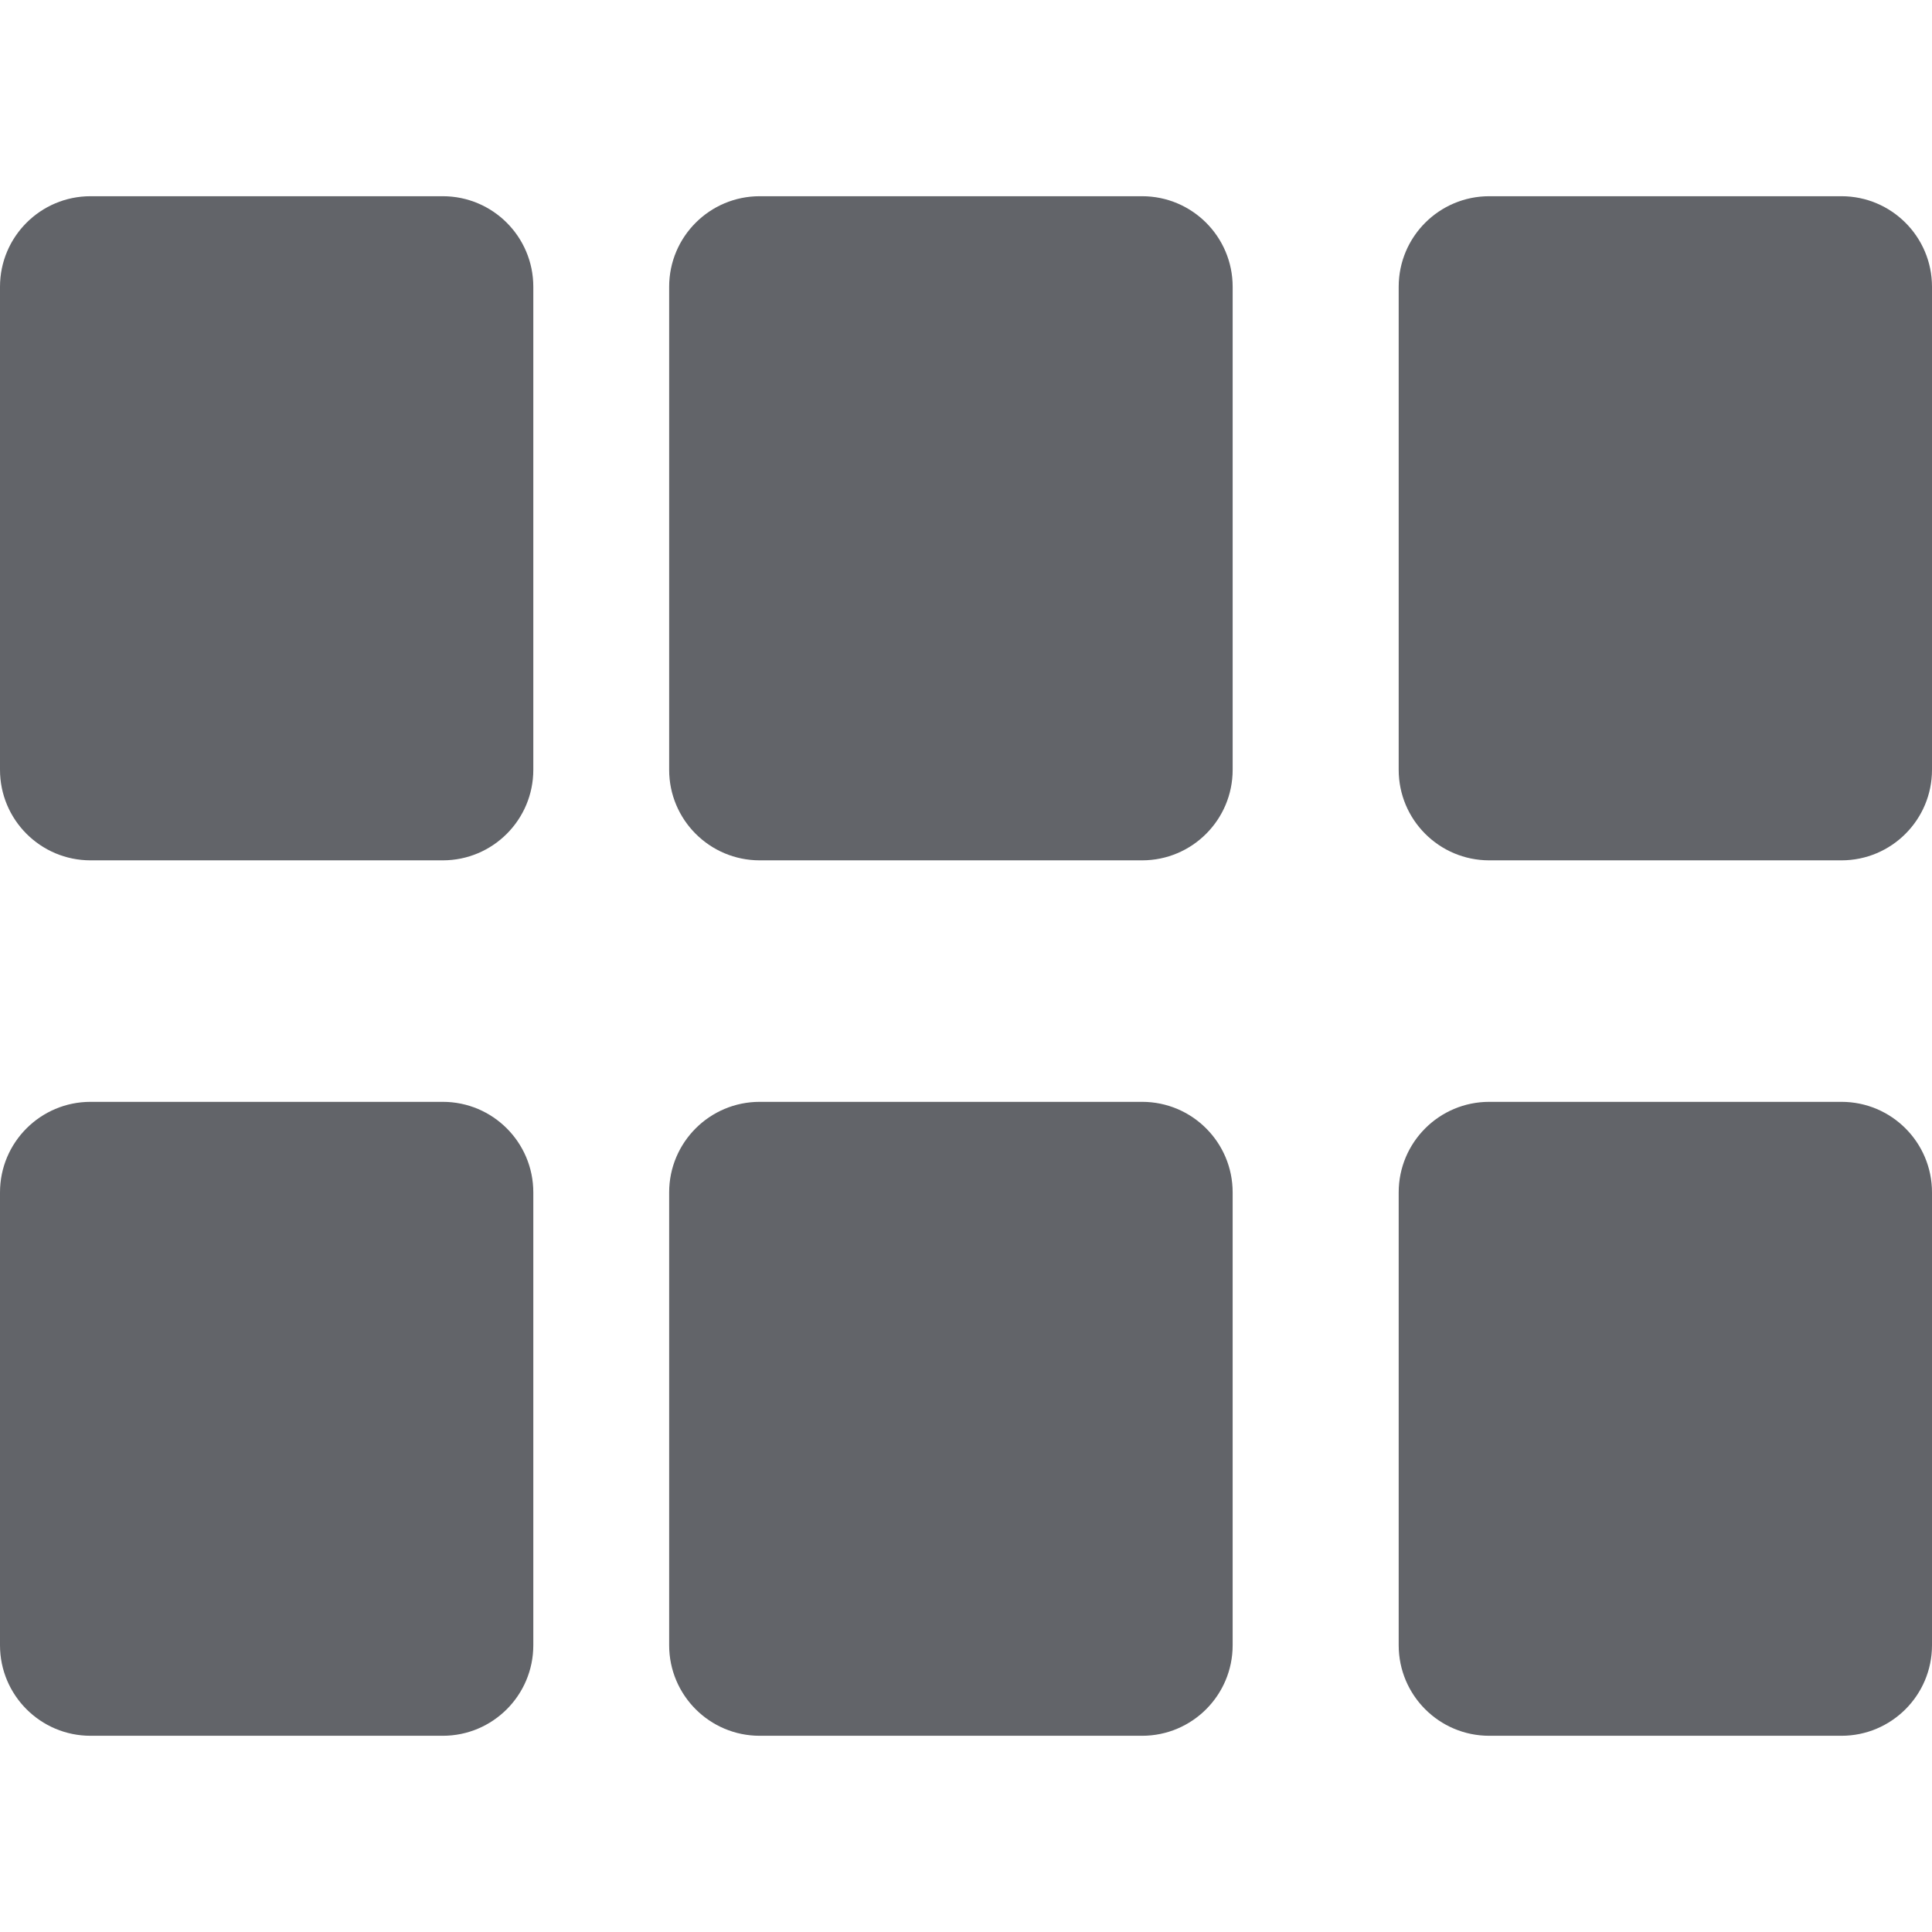
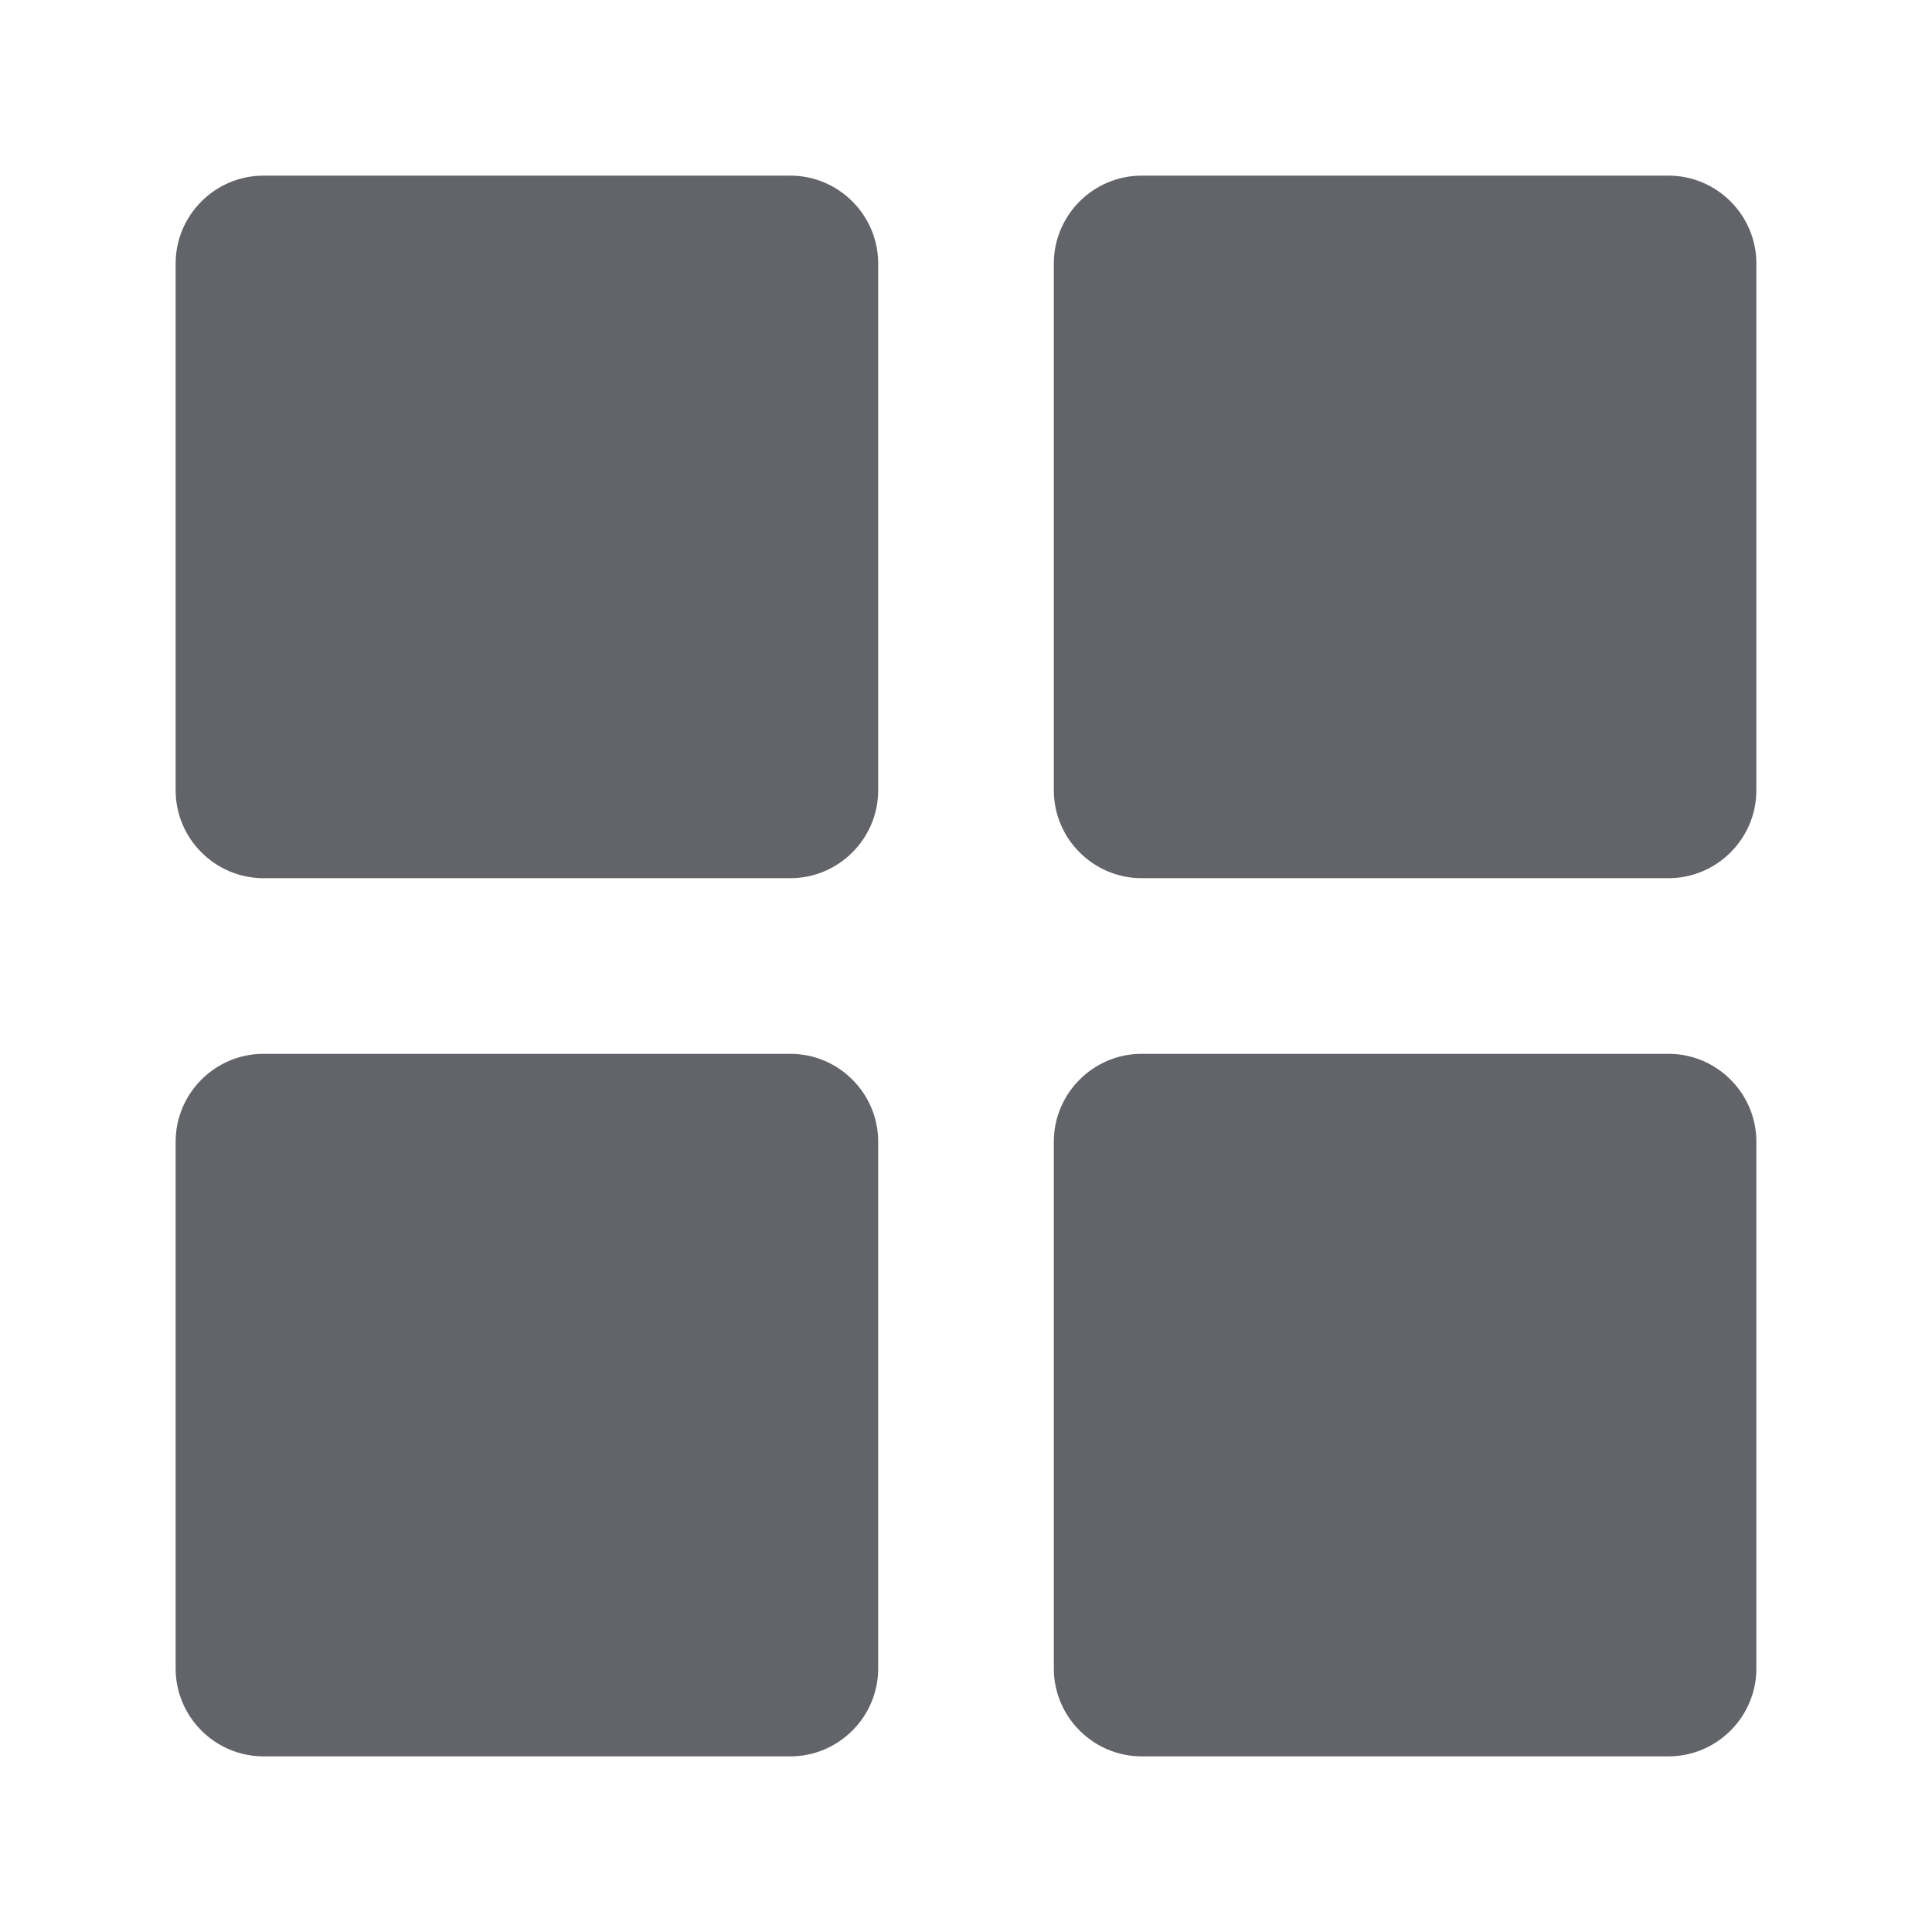
- <svg xmlns="http://www.w3.org/2000/svg" viewBox="0 0 512 512" version="1.1" id="svg875">
-   <defs id="defs879" />
-   <path d="m 141.333,76 v 128 c 0,13.255 -10.745,24 -24,24 H 24 C 10.745,228 0,217.255 0,204 V 76 C 0,62.745 10.745,52 24,52 h 93.333 c 13.255,0 24,10.745 24,24 z m 229.334,0 v 128 c 0,13.255 10.745,24 24,24 H 488 c 13.255,0 24,-10.745 24,-24 V 76 C 512,62.745 501.255,52 488,52 h -93.333 c -13.255,0 -24,10.745 -24,24 z m -44,128 V 76 c 0,-13.255 -10.745,-24 -24,-24 H 201.333 c -13.255,0 -24,10.745 -24,24 v 128 c 0,13.255 10.745,24 24,24 h 101.333 c 13.256,0 24.001,-10.745 24.001,-24 z M 0,316 v 120 c 0,13.255 10.745,24 24,24 h 93.333 c 13.255,0 24,-10.745 24,-24 V 316 c 0,-13.255 -10.745,-24 -24,-24 H 24 C 10.745,292 0,302.745 0,316 Z M 394.667,460 H 488 c 13.255,0 24,-10.745 24,-24 V 316 c 0,-13.255 -10.745,-24 -24,-24 h -93.333 c -13.255,0 -24,10.745 -24,24 v 120 c 0,13.255 10.745,24 24,24 z M 177.333,316 v 120 c 0,13.255 10.745,24 24,24 h 101.333 c 13.255,0 24,-10.745 24,-24 V 316 c 0,-13.255 -10.745,-24 -24,-24 H 201.333 c -13.255,0 -24,10.745 -24,24 z" id="path873" style="fill:#626469;fill-opacity:1" />
+ <svg xmlns="http://www.w3.org/2000/svg" viewBox="0 0 44 44">
+   <path fill="#626469" d="M 18,4 H 6 C 4.9,4 4,4.9 4,6 v 12 c 0,1.1 0.9,2 2,2 h 12 c 1.1,0 2,-0.9 2,-2 V 6 C 20,4.9 19.1,4 18,4 Z" />
+   <path fill="#626469" d="M 38,4 H 26 c -1.1,0 -2,0.9 -2,2 v 12 c 0,1.1 0.9,2 2,2 h 12 c 1.1,0 2,-0.9 2,-2 V 6 C 40,4.9 39.1,4 38,4 Z" />
+   <path fill="#626469" d="M 18,24 H 6 c -1.1,0 -2,0.9 -2,2 v 12 c 0,1.1 0.9,2 2,2 h 12 c 1.1,0 2,-0.9 2,-2 V 26 c 0,-1.1 -0.9,-2 -2,-2 z" />
+   <path fill="#626469" d="M 38,24 H 26 c -1.1,0 -2,0.9 -2,2 v 12 c 0,1.1 0.9,2 2,2 h 12 c 1.1,0 2,-0.9 2,-2 V 26 c 0,-1.1 -0.9,-2 -2,-2 z" />
</svg>
